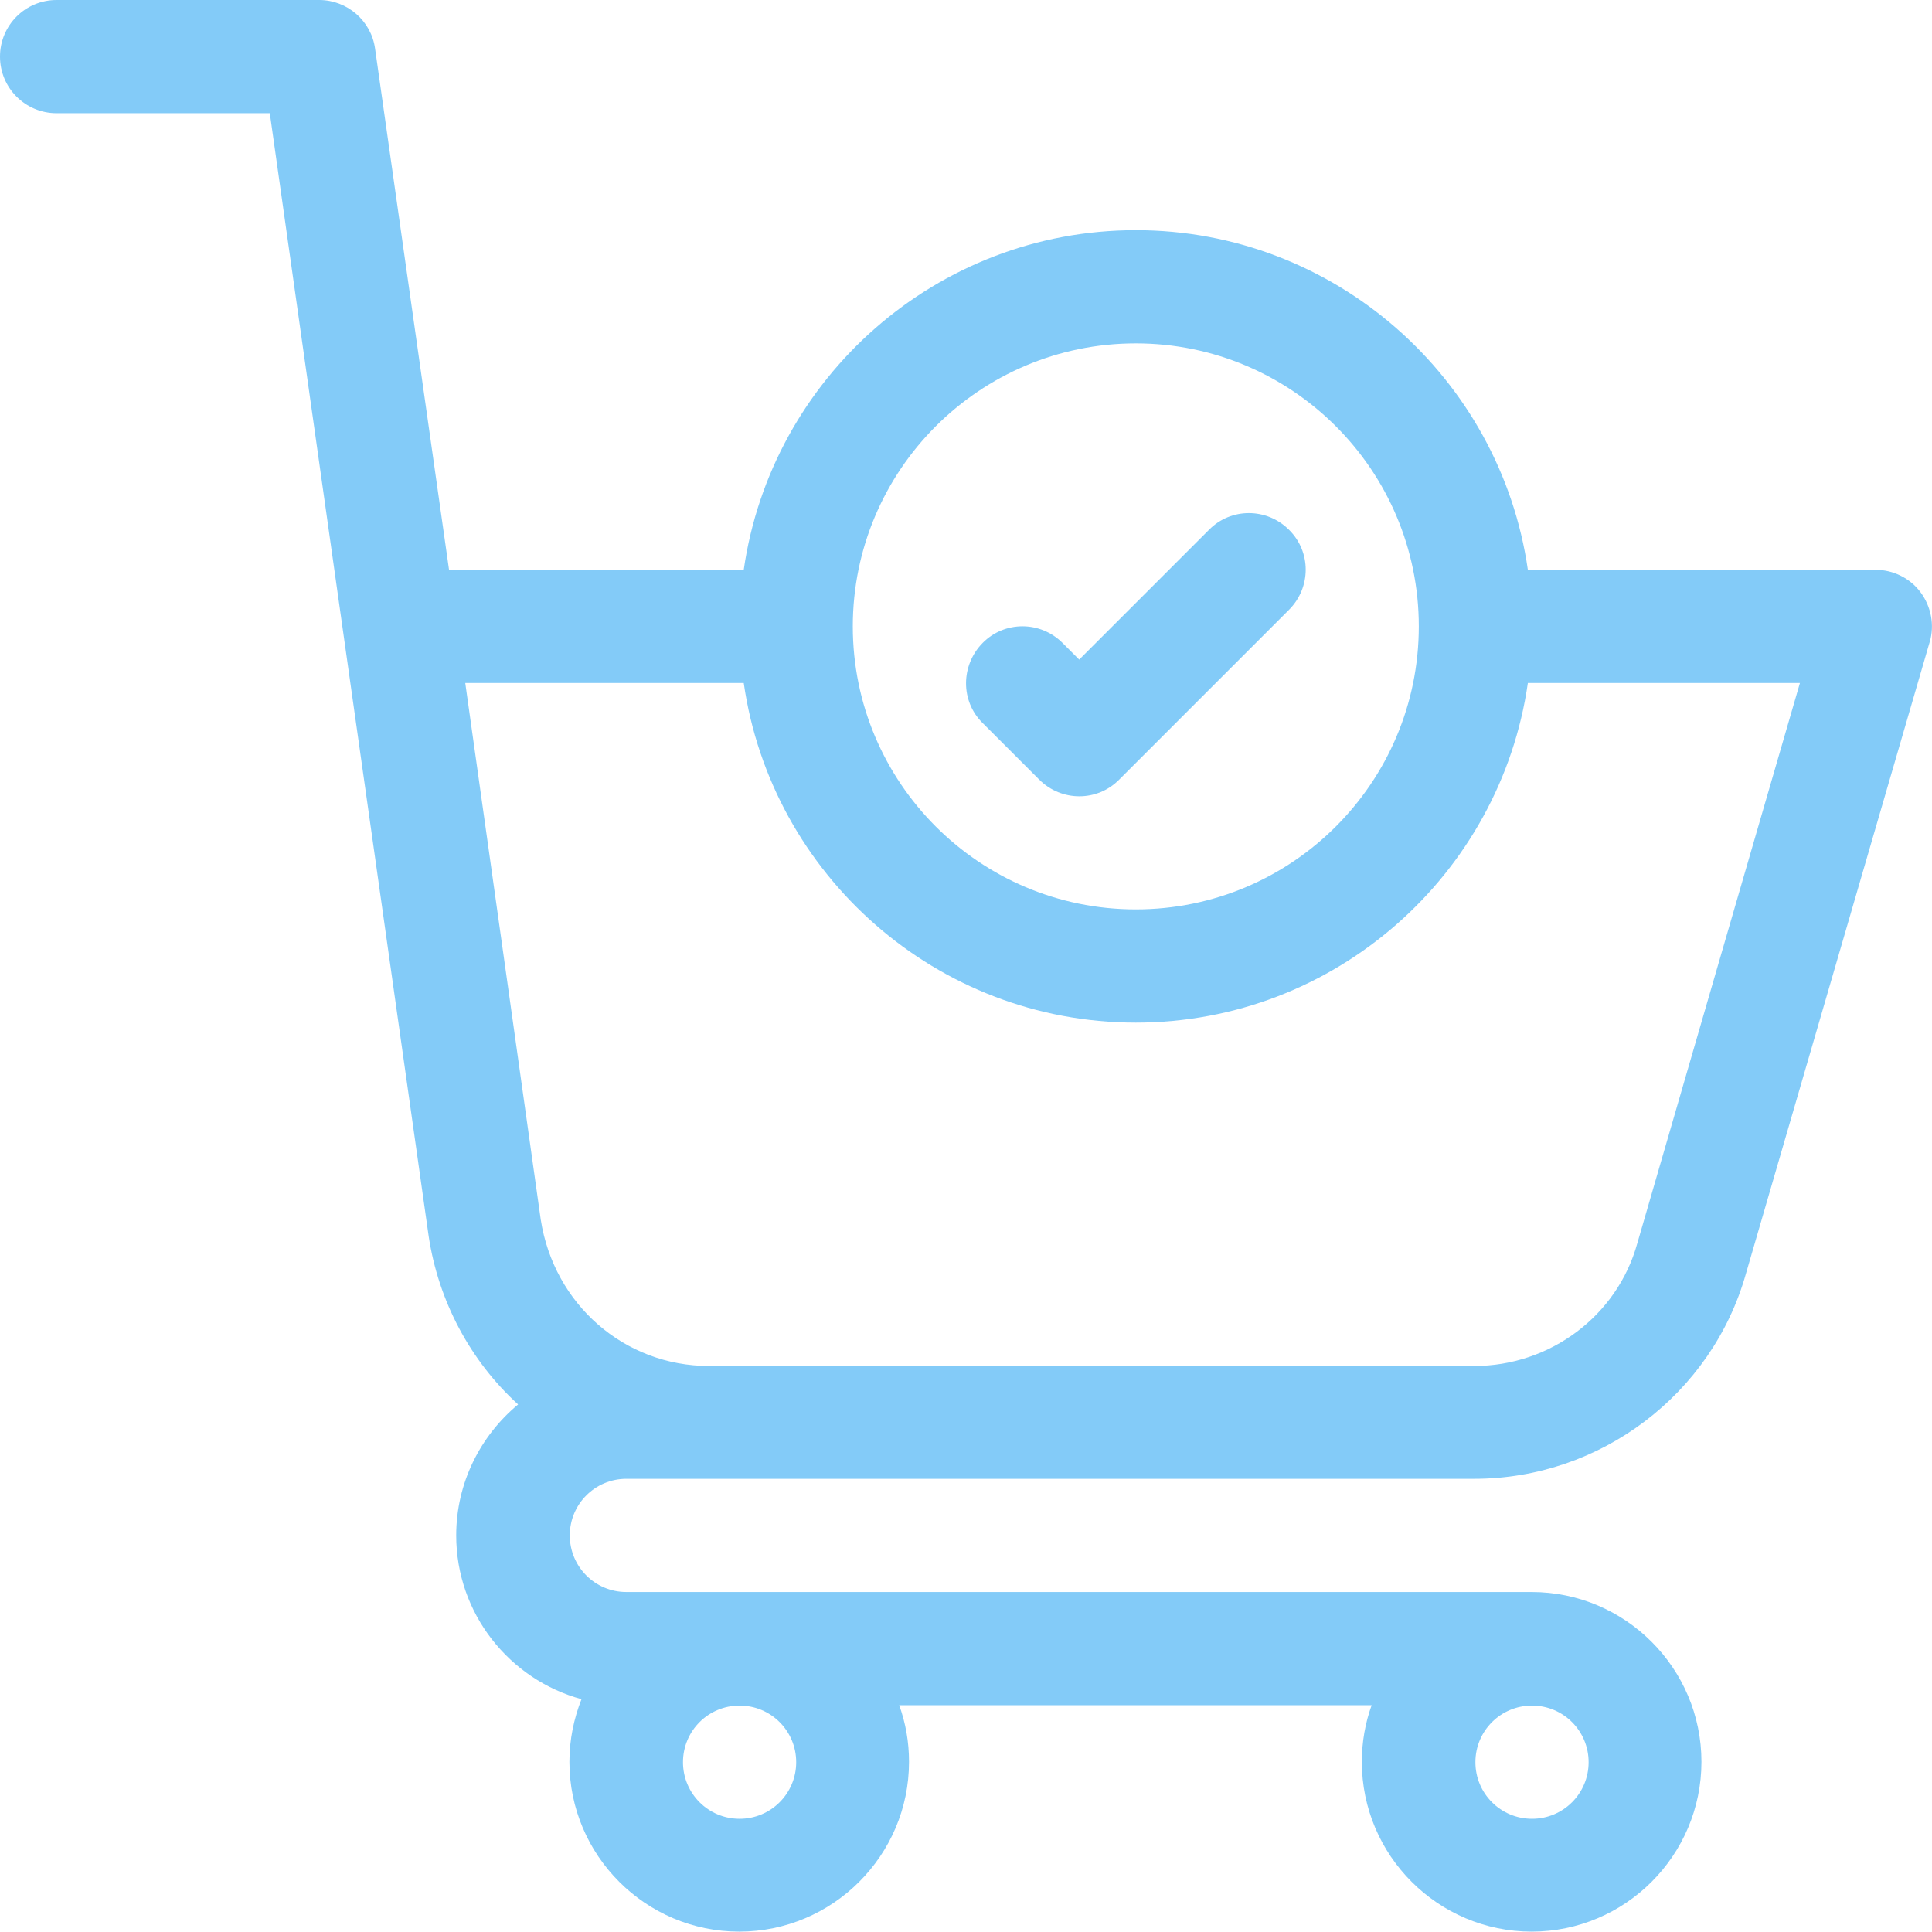
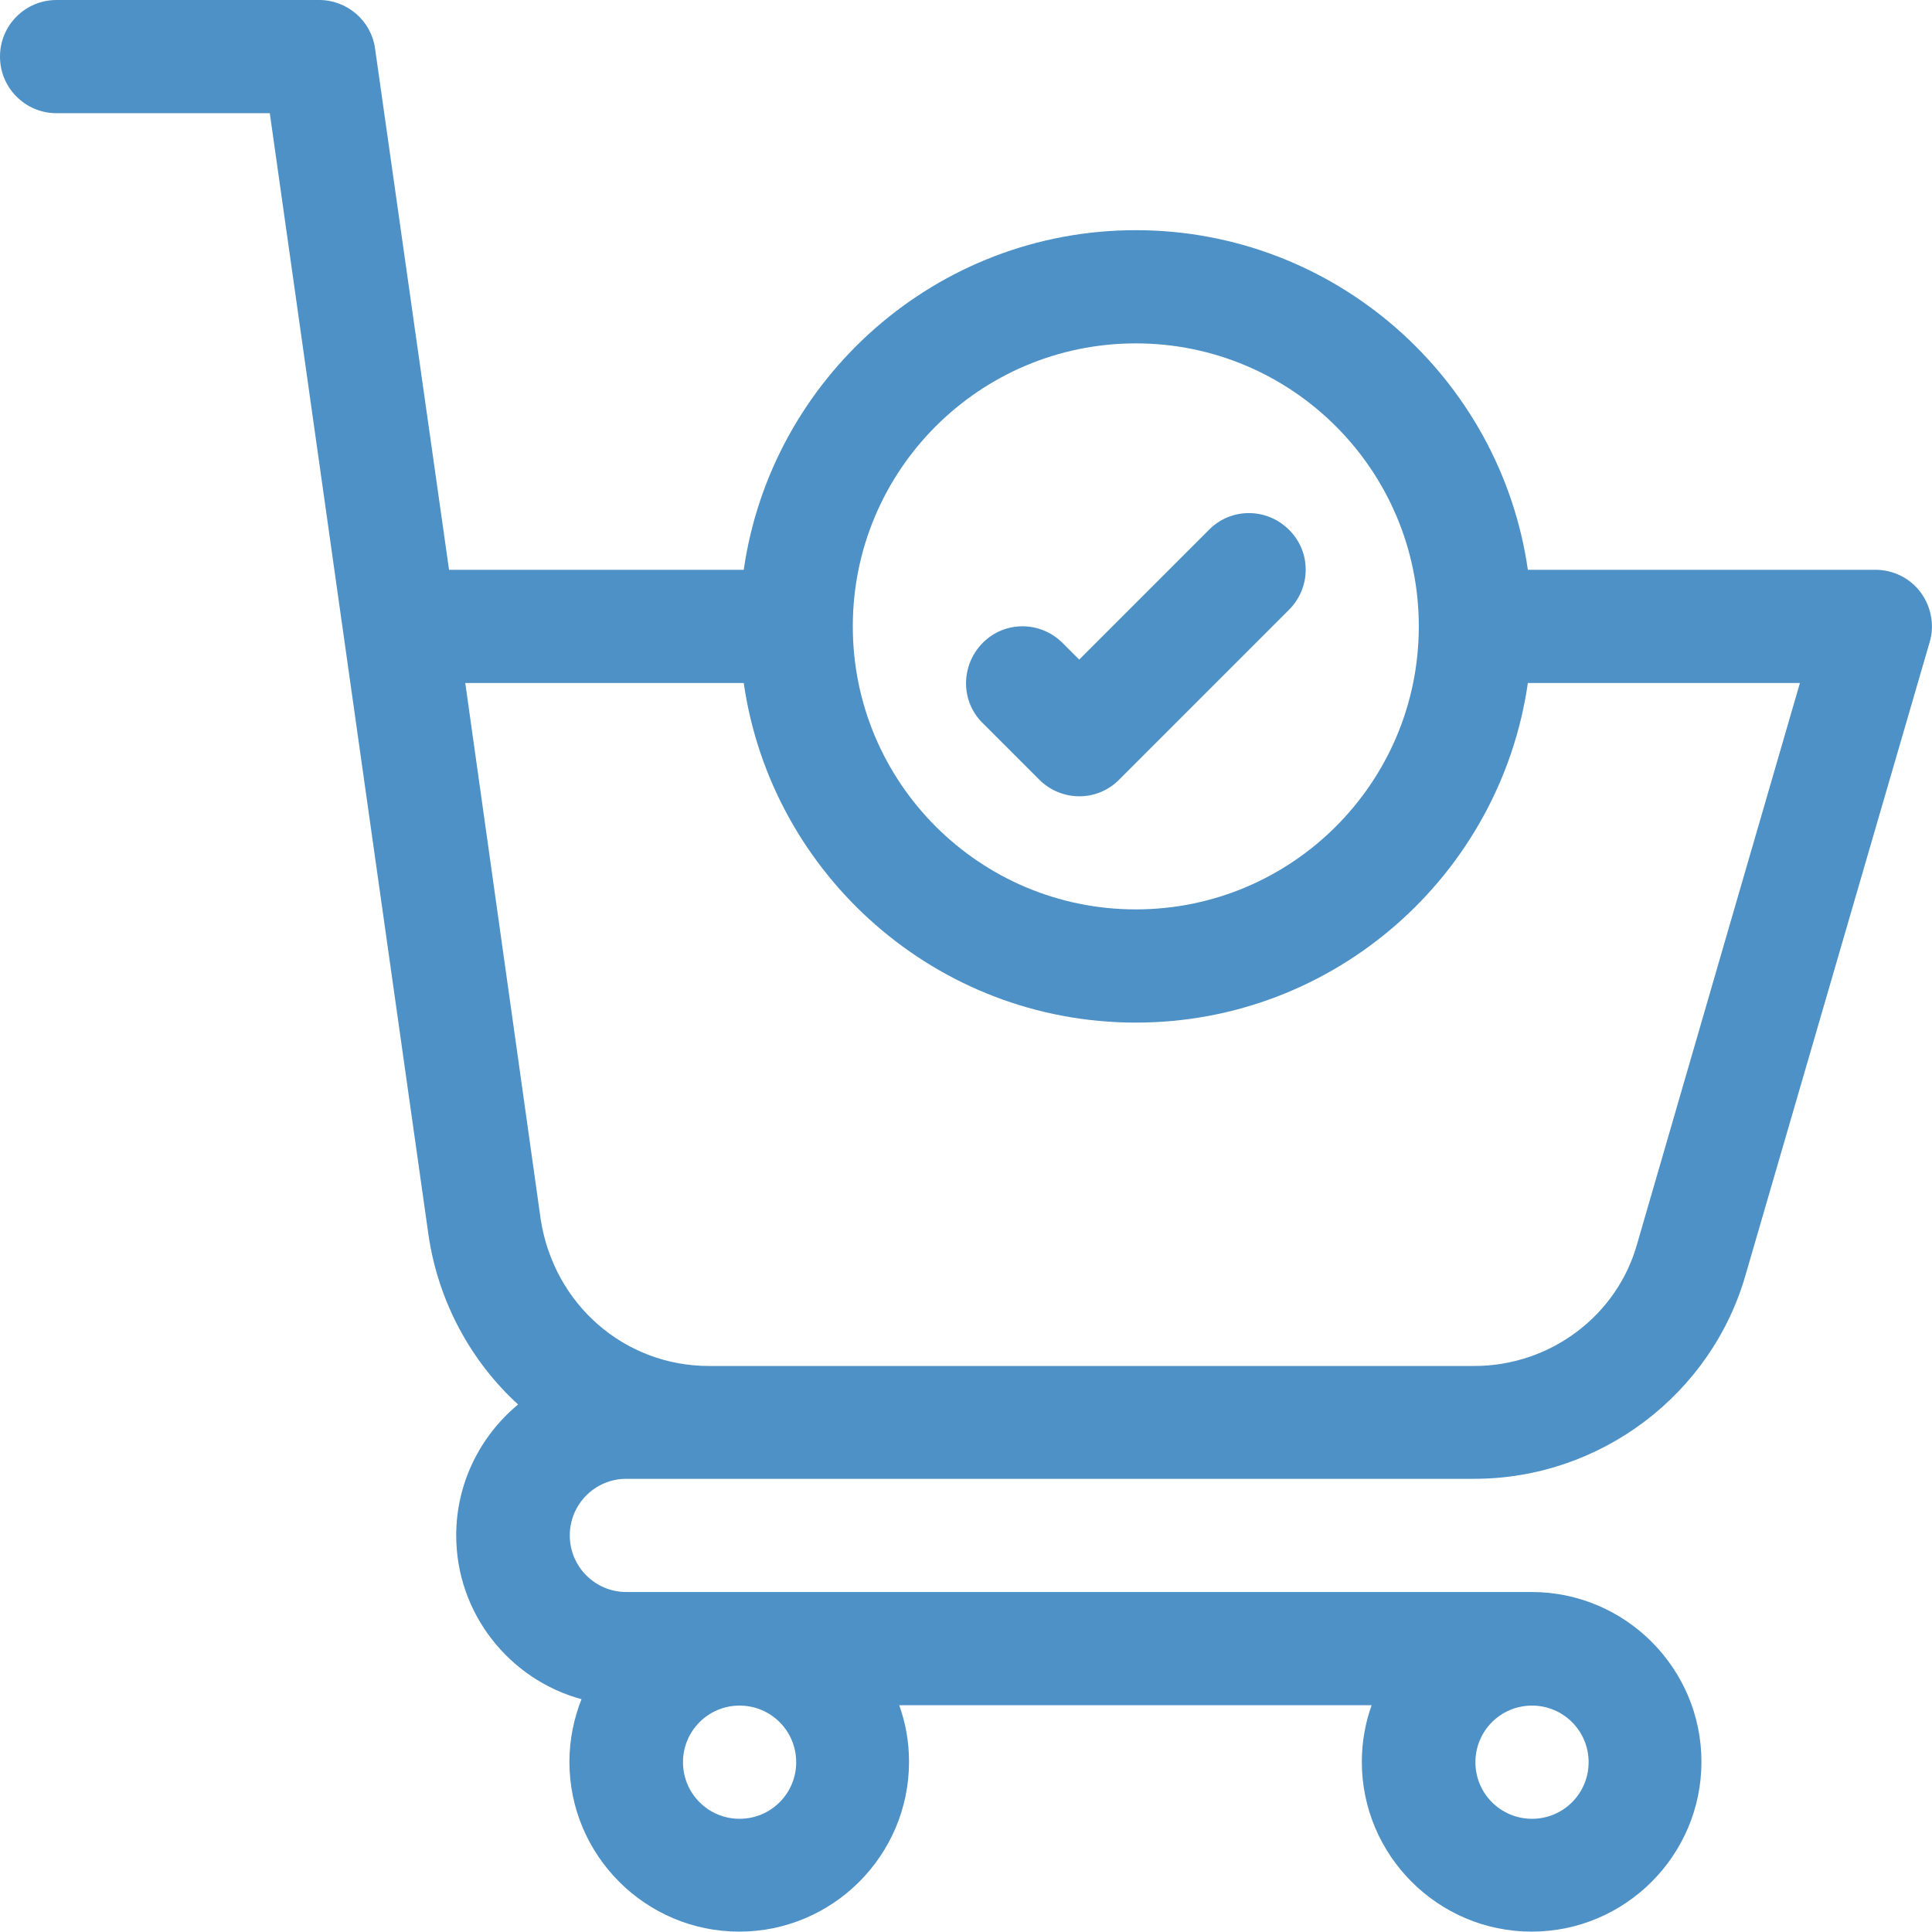
<svg xmlns="http://www.w3.org/2000/svg" version="1.1" id="Capa_1" x="0px" y="0px" viewBox="0 0 512 512" style="enable-background:new 0 0 512 512;" xml:space="preserve">
  <style type="text/css">
- 	.st0{fill:#83CBF8;}
+ 	.st0{fill:#4D91C6;}
</style>
  <g>
    <g>
-       <path class="st0" d="M509,157c-2.8-3.8-7.3-6-12-6h-92.1c-7.3-50.8-51.1-90-103.9-90c-52.8,0-96.6,39.2-103.9,90H119L99.4,12.9    C98.4,5.5,92,0,84.6,0H15C6.7,0,0,6.7,0,15s6.7,15,15,15h56.5c0,0.2,42.1,297.6,42.1,297.6c2.6,17.2,11,33,23.7,44.6    c-10,8.3-16.4,20.8-16.4,34.7c0,20.7,14.1,38.2,33.2,43.4c-2,5.1-3.2,10.7-3.2,16.6c0,24.8,20.2,45,45,45s45-20.2,45-45    c0-5.3-0.9-10.3-2.6-15h125.2c-1.7,4.7-2.6,9.8-2.6,15c0,24.8,20.2,45,45,45s45-20.2,45-45s-20.2-45-45-45H166    c-8.3,0-15-6.7-15-15s6.7-15,15-15h224.7c33.4,0,63-22.4,72-54.4l48.7-167.4C512.7,165.7,511.8,160.8,509,157z M406,452    c8.3,0,15,6.7,15,15s-6.7,15-15,15s-15-6.7-15-15S397.7,452,406,452z M196,452c8.3,0,15,6.7,15,15s-6.7,15-15,15s-15-6.7-15-15    S187.7,452,196,452z M301,91c41.4,0,75,33.6,75,75s-33.6,75-75,75s-75-33.6-75-75S259.6,91,301,91z M433.9,329.5    c-5.3,19.2-23.1,32.5-43.2,32.5c-8.5,0-190.3,0-202.8,0c-22.4,0-41.1-16.3-44.6-38.8L123.3,181h73.8c7.3,50.8,51.1,90,103.9,90    c52.8,0,96.6-39.2,103.9-90H477C477,181,433.9,329.4,433.9,329.5L433.9,329.5z M275.4,206.6c5.9,5.9,15.4,5.9,21.2,0l45-45    c5.9-5.9,5.9-15.4,0-21.2c-5.9-5.9-15.4-5.9-21.2,0L286,174.8l-4.4-4.4c-5.9-5.9-15.4-5.9-21.2,0s-5.9,15.4,0,21.2L275.4,206.6z" />
+       <path class="st0" d="M509,157c-2.8-3.8-7.3-6-12-6h-92.1c-7.3-50.8-51.1-90-103.9-90s-96.6,39.2-103.9,90H119L99.4,12.9    C98.4,5.5,92,0,84.6,0H15C6.7,0,0,6.7,0,15s6.7,15,15,15h56.5c0,0.2,42.1,297.6,42.1,297.6c2.6,17.2,11,33,23.7,44.6    c-10,8.3-16.4,20.8-16.4,34.7c0,20.7,14.1,38.2,33.2,43.4c-2,5.1-3.2,10.7-3.2,16.6c0,24.8,20.2,45,45,45s45-20.2,45-45    c0-5.3-0.9-10.3-2.6-15h125.2c-1.7,4.7-2.6,9.8-2.6,15c0,24.8,20.2,45,45,45s45-20.2,45-45s-20.2-45-45-45H166    c-8.3,0-15-6.7-15-15s6.7-15,15-15h224.7c33.4,0,63-22.4,72-54.4l48.7-167.4C512.7,165.7,511.8,160.8,509,157z M406,452    c8.3,0,15,6.7,15,15s-6.7,15-15,15s-15-6.7-15-15S397.7,452,406,452z M196,452c8.3,0,15,6.7,15,15s-6.7,15-15,15s-15-6.7-15-15    S187.7,452,196,452z M301,91c41.4,0,75,33.6,75,75s-33.6,75-75,75s-75-33.6-75-75S259.6,91,301,91z M433.9,329.5    c-5.3,19.2-23.1,32.5-43.2,32.5c-8.5,0-190.3,0-202.8,0c-22.4,0-41.1-16.3-44.6-38.8l-20-142.2h73.8c7.3,50.8,51.1,90,103.9,90    s96.6-39.2,103.9-90H477C477,181,433.9,329.4,433.9,329.5L433.9,329.5z M275.4,206.6c5.9,5.9,15.4,5.9,21.2,0l45-45    c5.9-5.9,5.9-15.4,0-21.2c-5.9-5.9-15.4-5.9-21.2,0L286,174.8l-4.4-4.4c-5.9-5.9-15.4-5.9-21.2,0s-5.9,15.4,0,21.2L275.4,206.6z" />
    </g>
  </g>
</svg>
